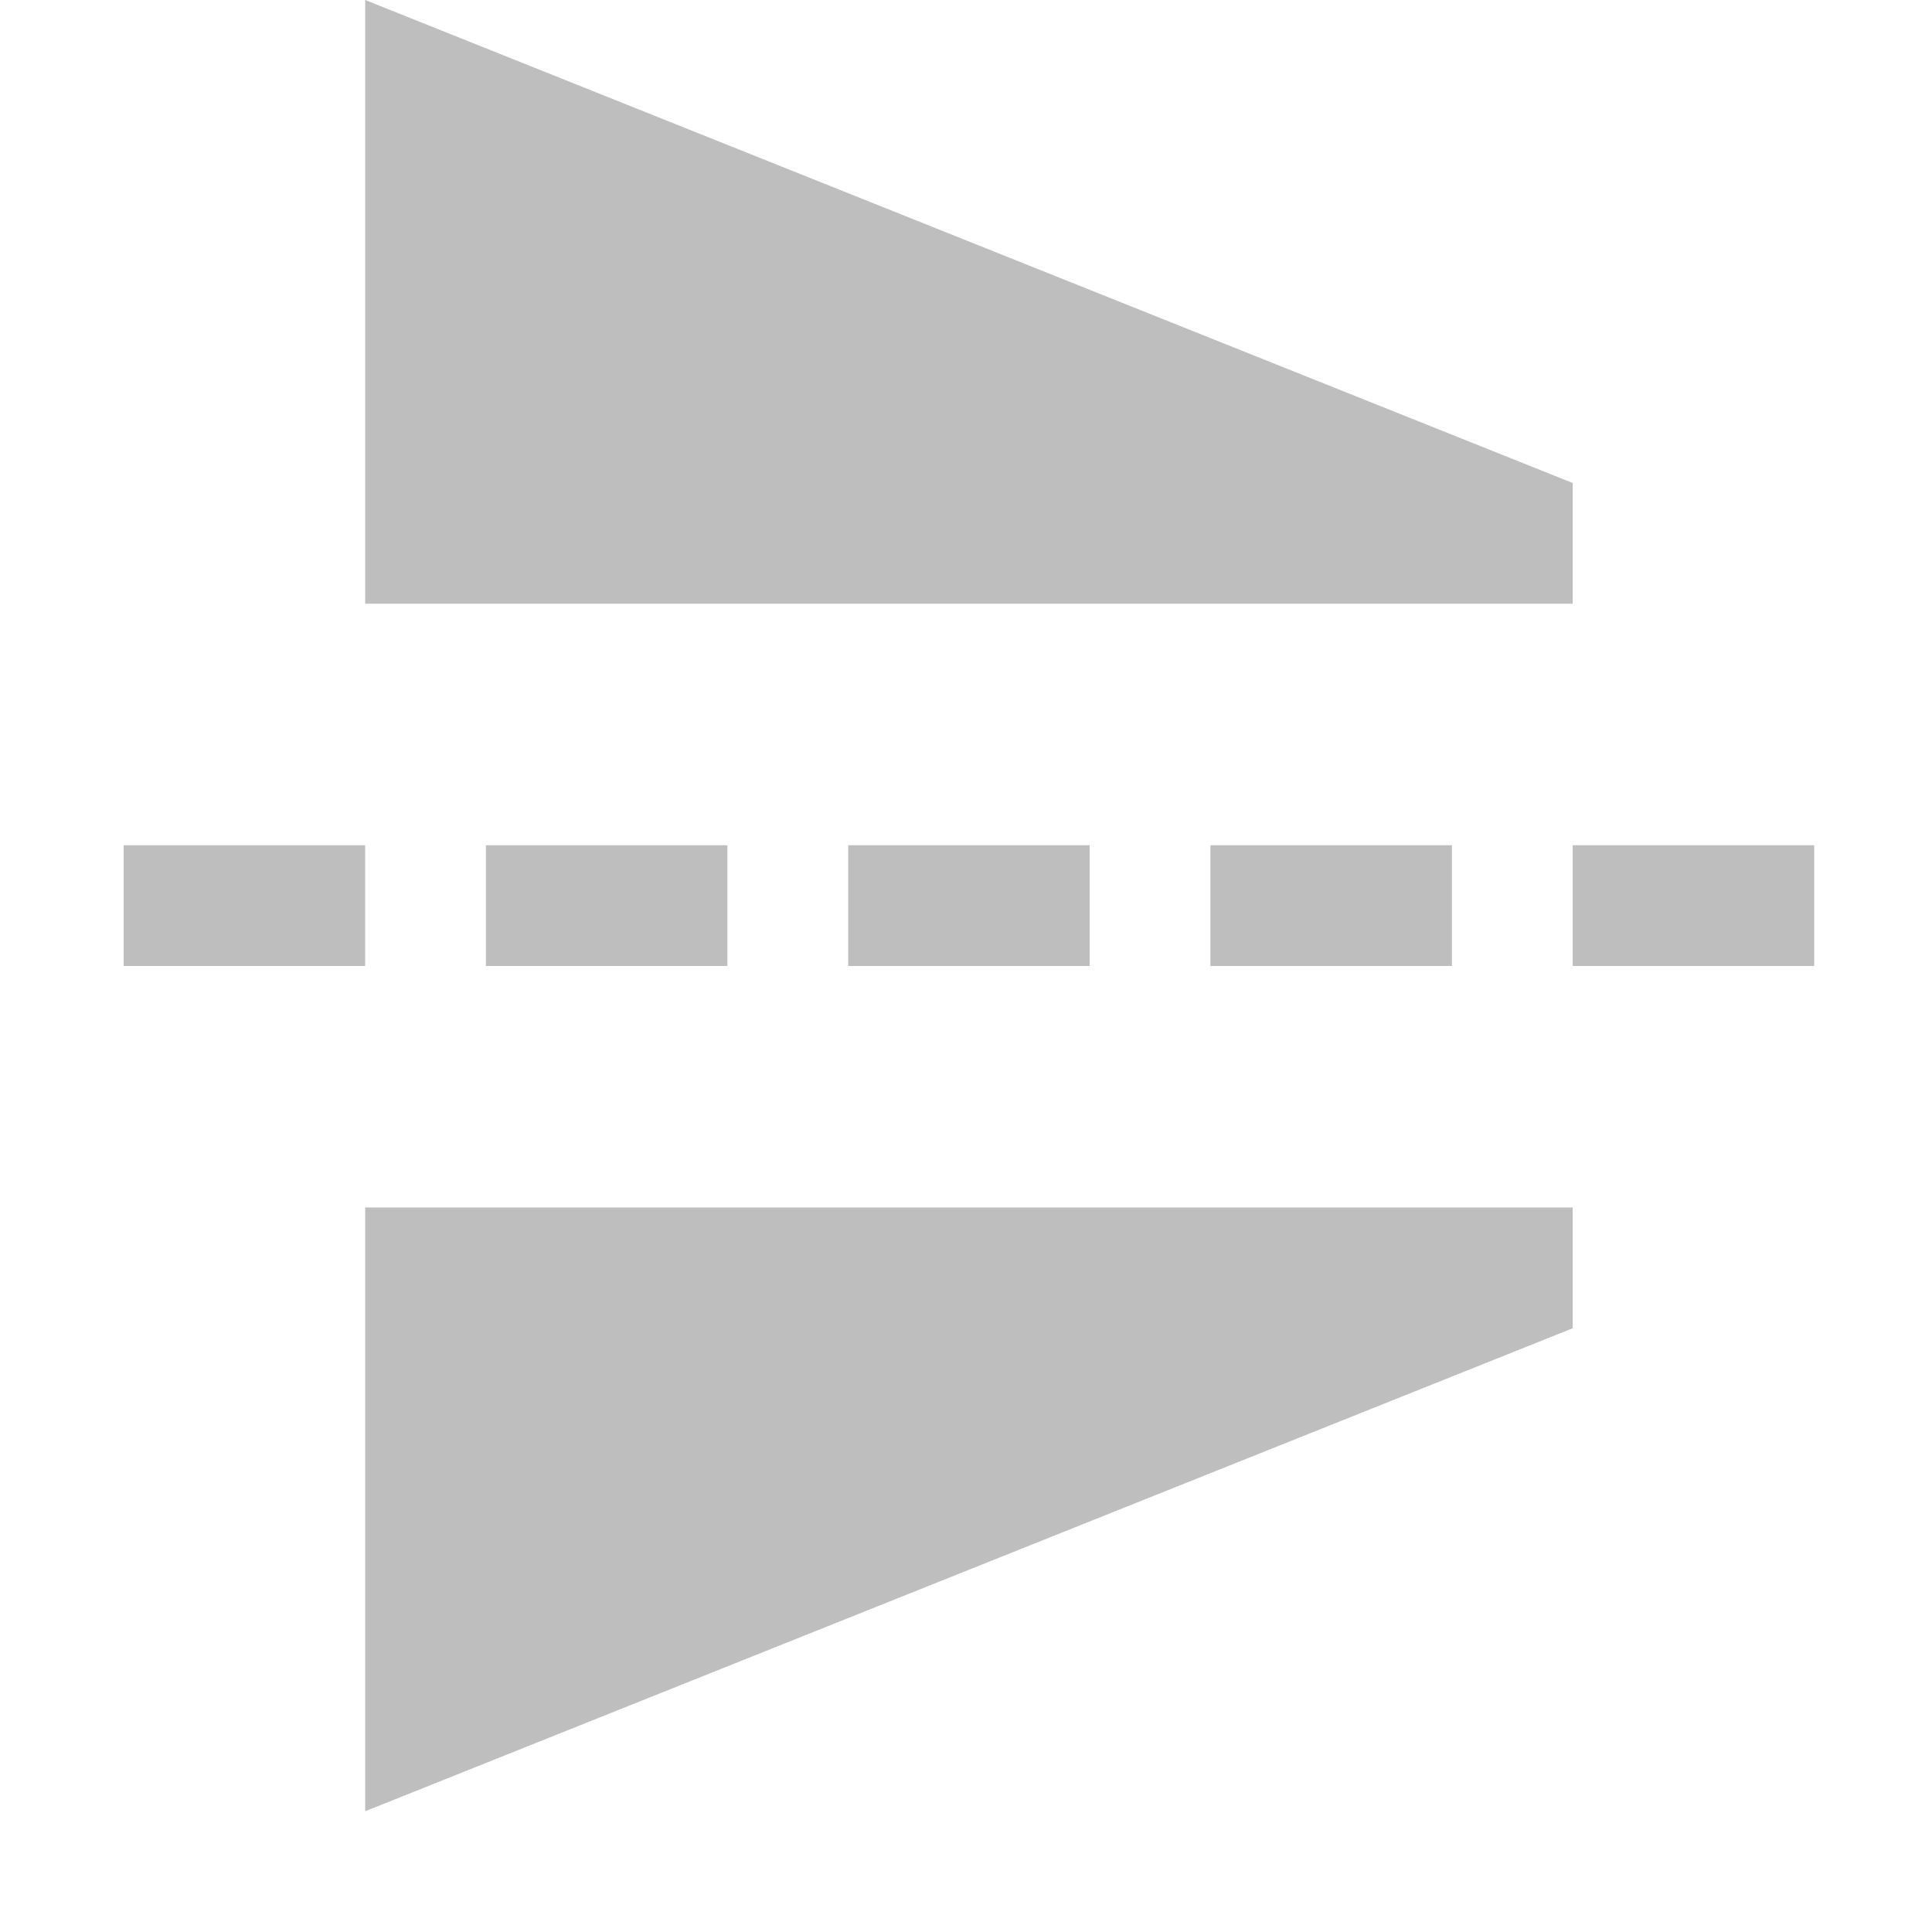
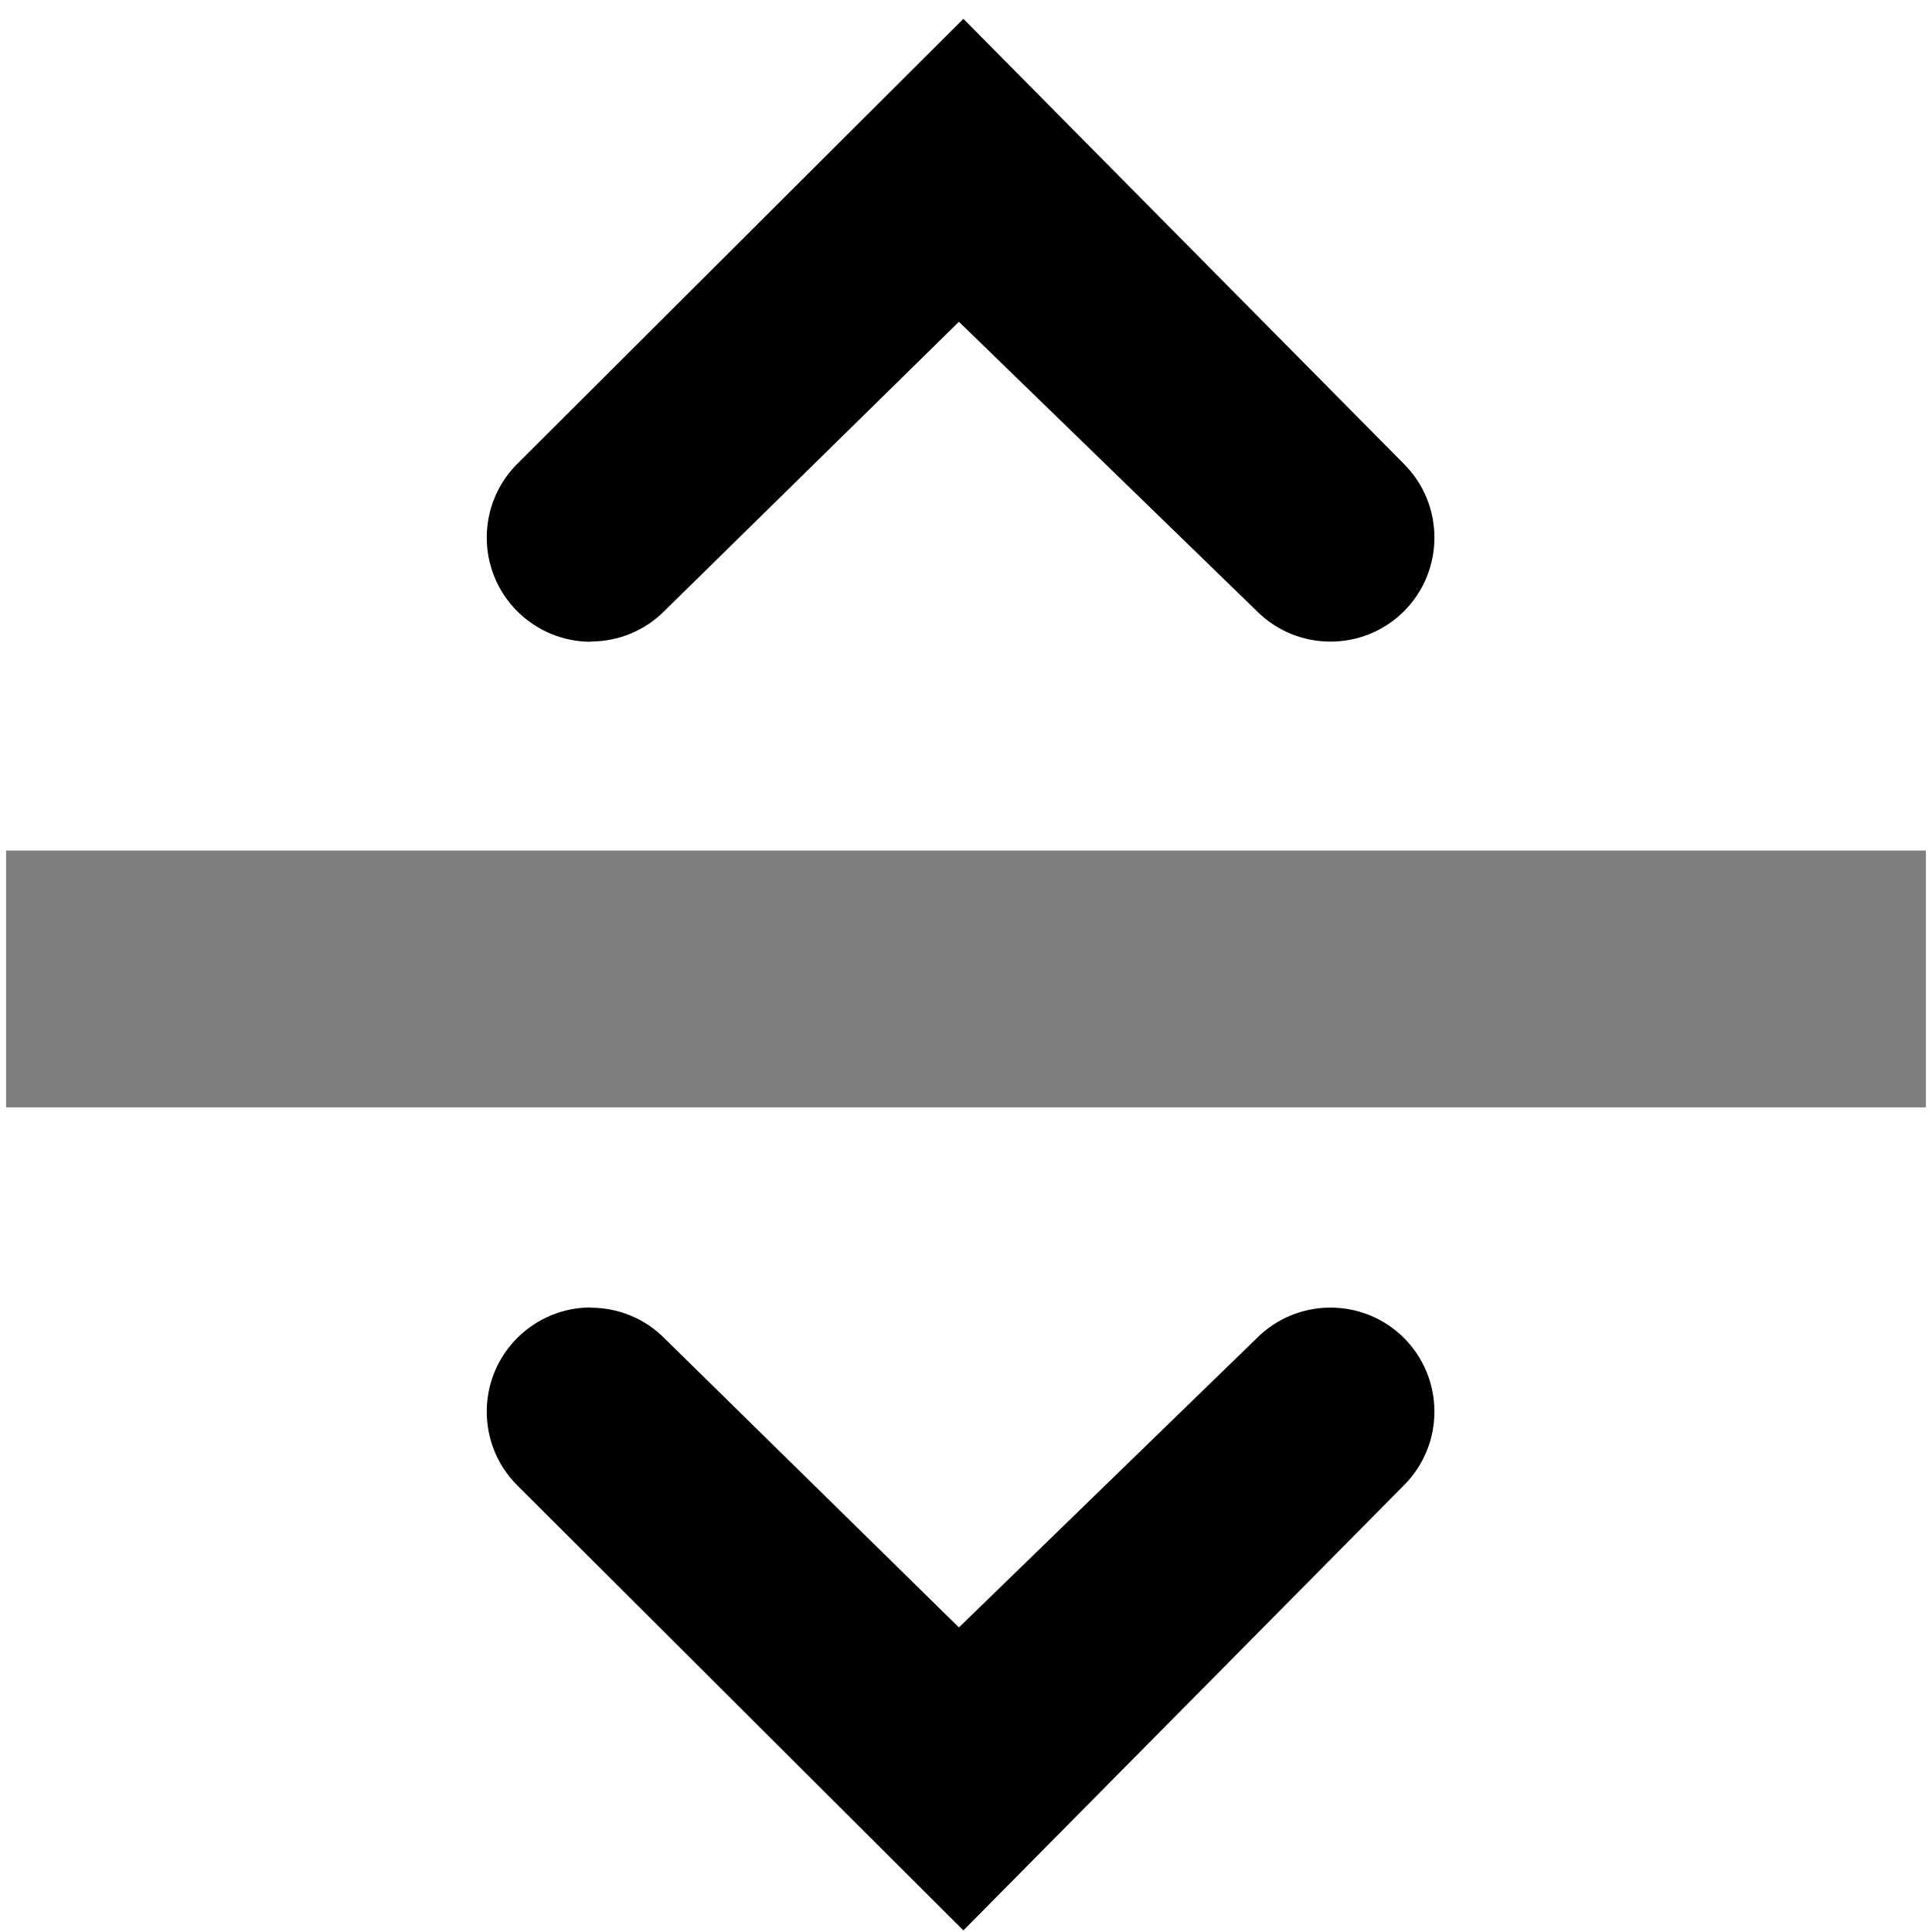
<svg xmlns="http://www.w3.org/2000/svg" width="16" height="16" id="svg2" version="1.1">
-   <defs id="defs4">
-     <linearGradient id="linearGradient3946">
-       <stop id="stop3948" offset="0" style="stop-color:#000000;stop-opacity:0.747;" />
-       <stop id="stop3950" offset="1" style="stop-color:#000000;stop-opacity:0.024;" />
-     </linearGradient>
-     <linearGradient id="linearGradient3830-9">
-       <stop style="stop-color:#000000;stop-opacity:0.747;" offset="0" id="stop3832-7" />
-       <stop style="stop-color:#000000;stop-opacity:0.024;" offset="1" id="stop3834-5" />
-     </linearGradient>
-     <linearGradient id="linearGradient3984">
-       <stop style="stop-color:#f4deba;stop-opacity:1;" offset="0" id="stop3986" />
-       <stop style="stop-color:#de9625;stop-opacity:0;" offset="1" id="stop3988" />
-     </linearGradient>
-   </defs>
+   <defs id="defs4" />
  <g id="layer1" transform="translate(-31.97559,-220.3622)">
-     <path style="fill:#bebebe;fill-opacity:1;stroke:none" d="m 45,225.362 -10,0 0,-5 10,4 z" id="path5813" />
-     <path id="path6583" d="m 45,230.362 -10,0 0,5 10,-4 z" style="fill:#bebebe;fill-opacity:1;stroke:none" />
-     <path style="fill:#bebebe;fill-opacity:1;stroke:none" d="m 1.024,7 0,1 2,0 0,-1 -2,0" id="path7162" transform="translate(31.97559,220.3622)" />
-     <path style="fill:#bebebe;fill-opacity:1;stroke:none" d="m 4.024,7 0,1 2,0 0,-1 -2,0" id="path7164" transform="translate(31.97559,220.3622)" />
-     <path id="path7166" d="m 39,227.362 0,1 2,0 0,-1" style="fill:#bebebe;fill-opacity:1;stroke:none" />
-     <path style="fill:#bebebe;fill-opacity:1;stroke:none" d="m 42,227.362 0,1 2,0 0,-1" id="path7168" />
-     <path id="path7170" d="m 45,227.362 0,1 2,0 0,-1" style="fill:#bebebe;fill-opacity:1;stroke:none" />
+     <path style="opacity:0.5;fill:#000000;fill-opacity:1;stroke:none" d="m 32.026,227.406 v 2.127 h 15.899 v -2.127 H 32.026" id="path7162" />
+     <path id="path1" style="baseline-shift:baseline;display:inline;overflow:visible;opacity:1;vector-effect:none;fill:#000000;fill-opacity:1;fill-rule:evenodd;stroke-width:0.719;stroke-linecap:round;enable-background:accumulate;stop-color:#000000;stop-opacity:1" d="m 42.38,231.448 c 0.335,-0.339 0.881,-0.343 1.22,-0.008 0.338,0.336 0.34,0.882 0.005,1.22 l -3.651,3.689 -3.694,-3.685 c -0.337,-0.336 -0.338,-0.883 -0.002,-1.22 0.161,-0.162 0.381,-0.254 0.609,-0.254 l 0.002,0.002 c 0.229,1.8e-4 0.448,0.091 0.609,0.253 l 2.439,2.395 z" />
+     <path id="path2" style="baseline-shift:baseline;display:inline;overflow:visible;opacity:1;vector-effect:none;fill:#000000;fill-opacity:1;fill-rule:evenodd;stroke-width:0.719;stroke-linecap:round;enable-background:accumulate;stop-color:#000000;stop-opacity:1" d="m 42.38,225.419 c 0.335,0.339 0.881,0.343 1.22,0.008 0.338,-0.336 0.34,-0.882 0.005,-1.22 l -3.651,-3.689 -3.694,3.685 c -0.337,0.336 -0.338,0.883 -0.002,1.22 0.161,0.162 0.381,0.254 0.609,0.254 l 0.002,-0.002 c 0.229,-1.8e-4 0.448,-0.091 0.609,-0.253 l 2.439,-2.395 z" />
  </g>
</svg>
